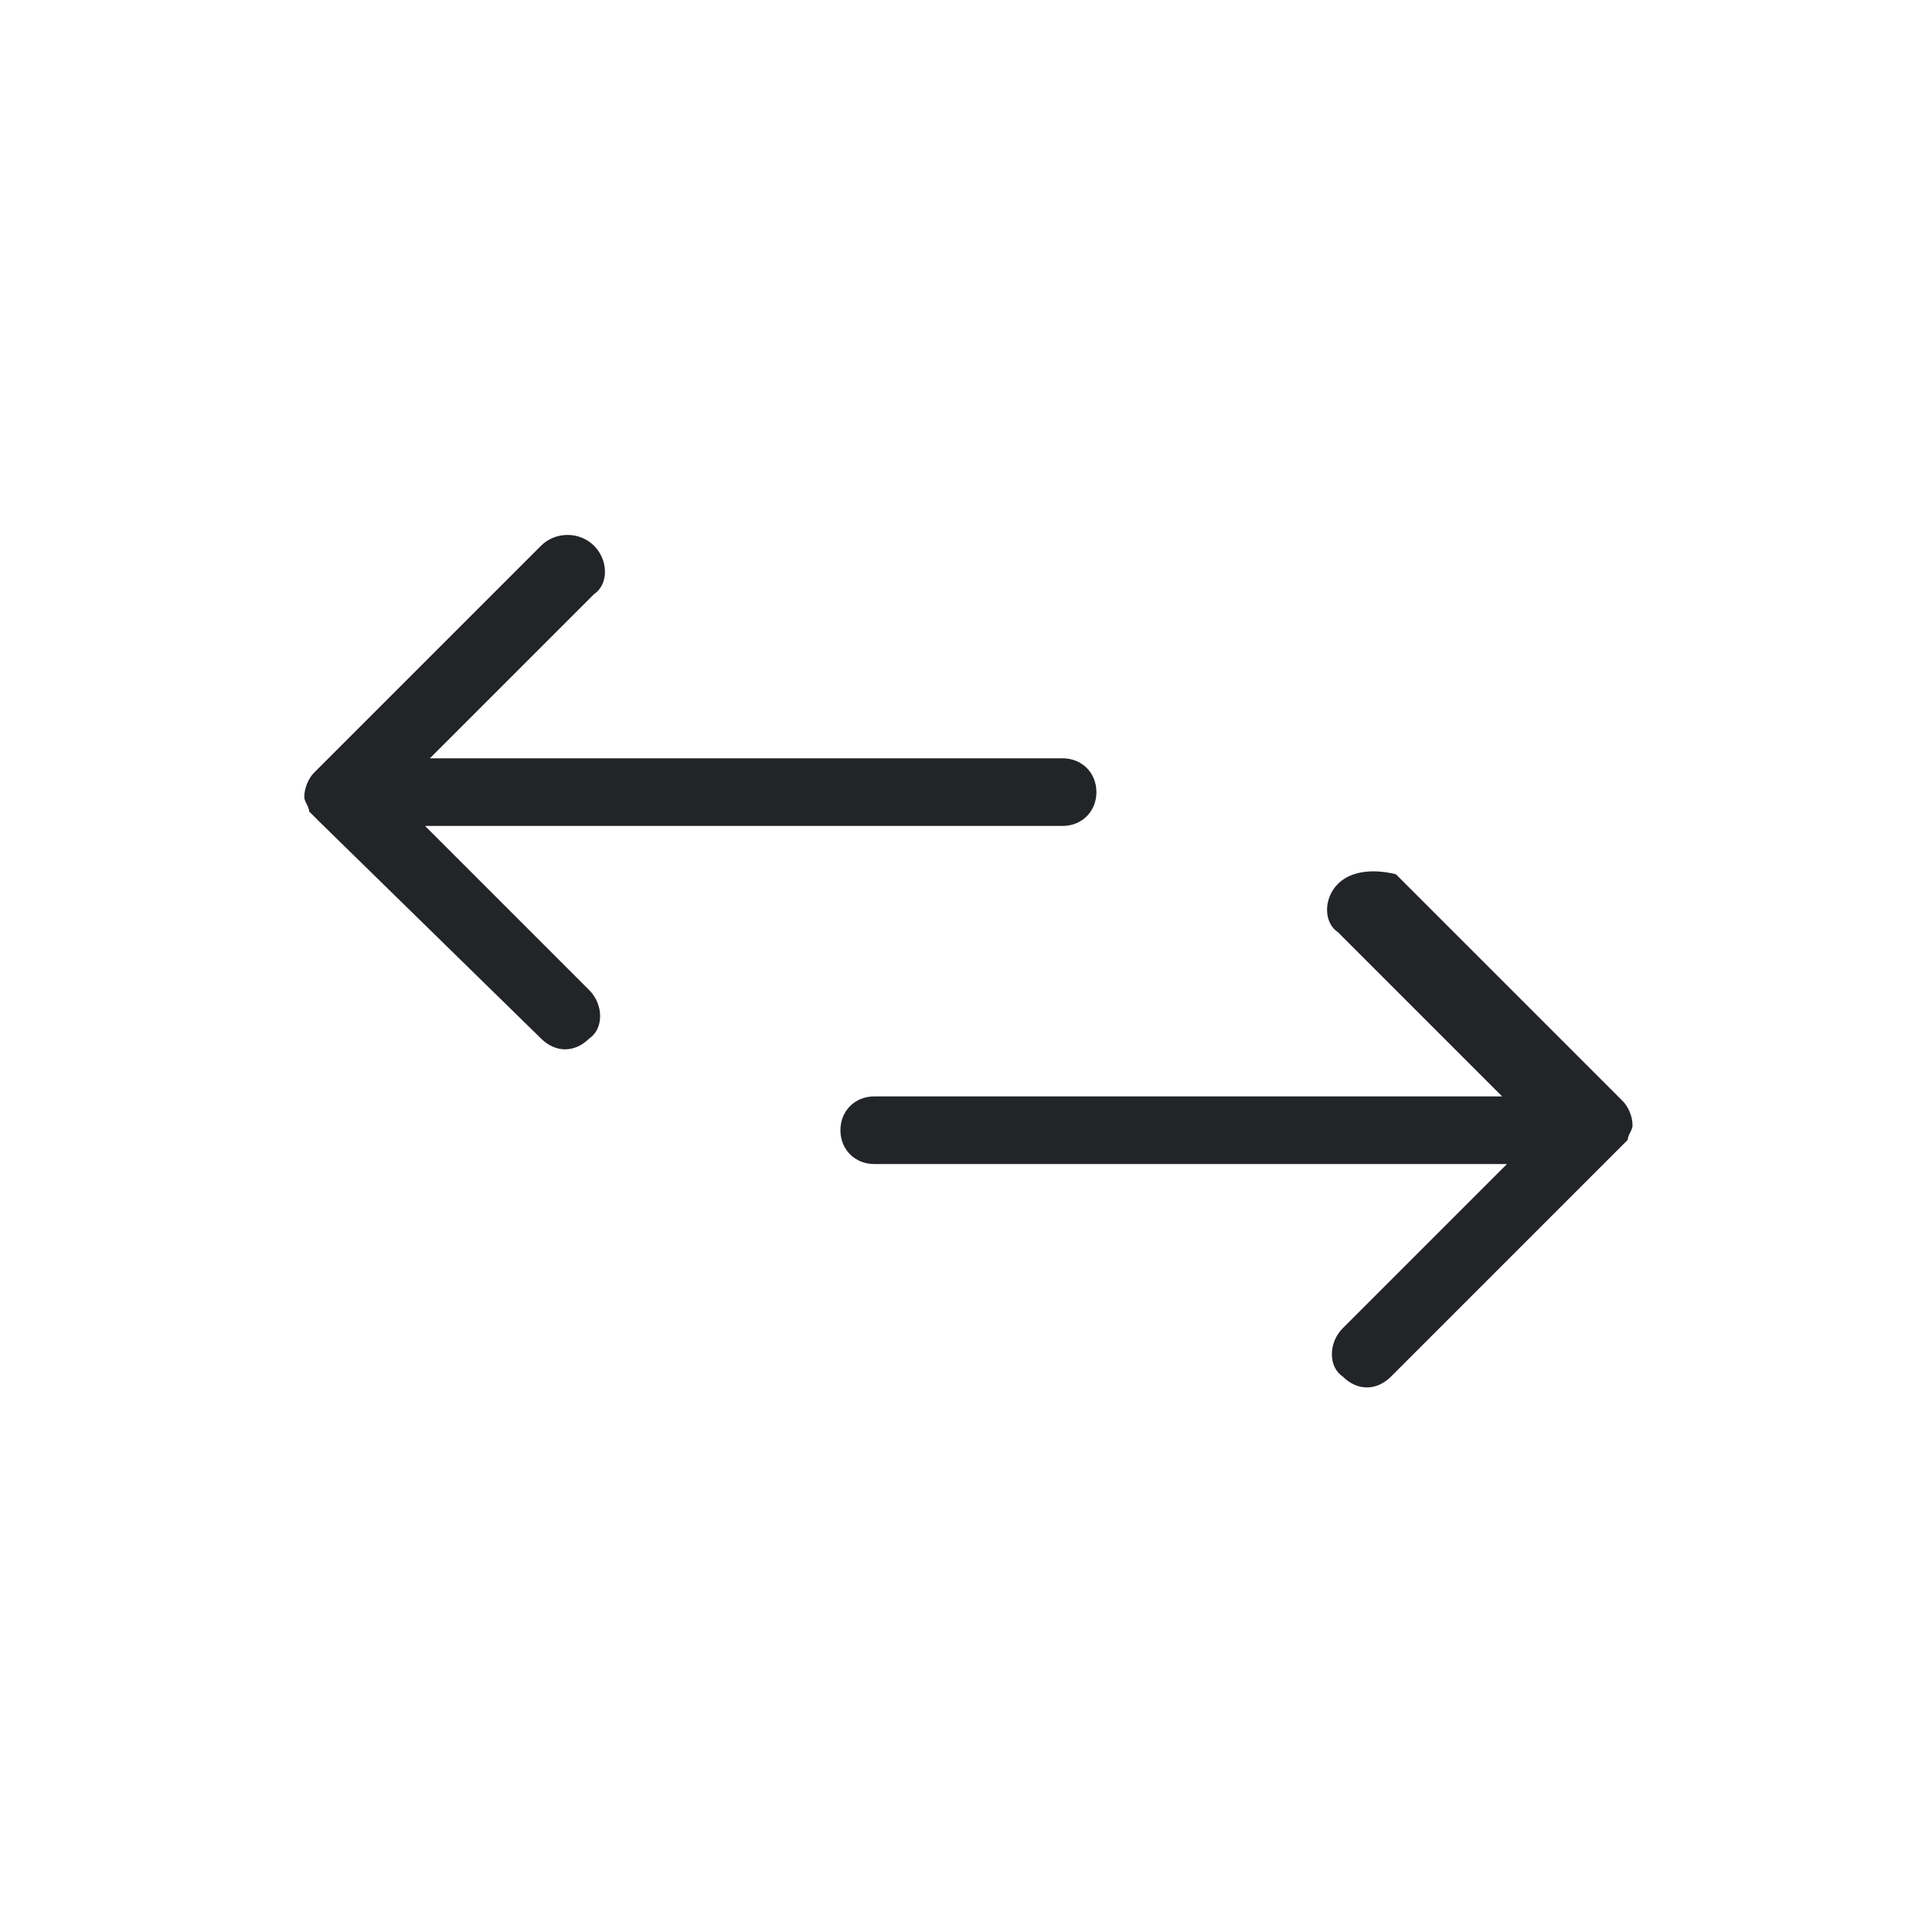
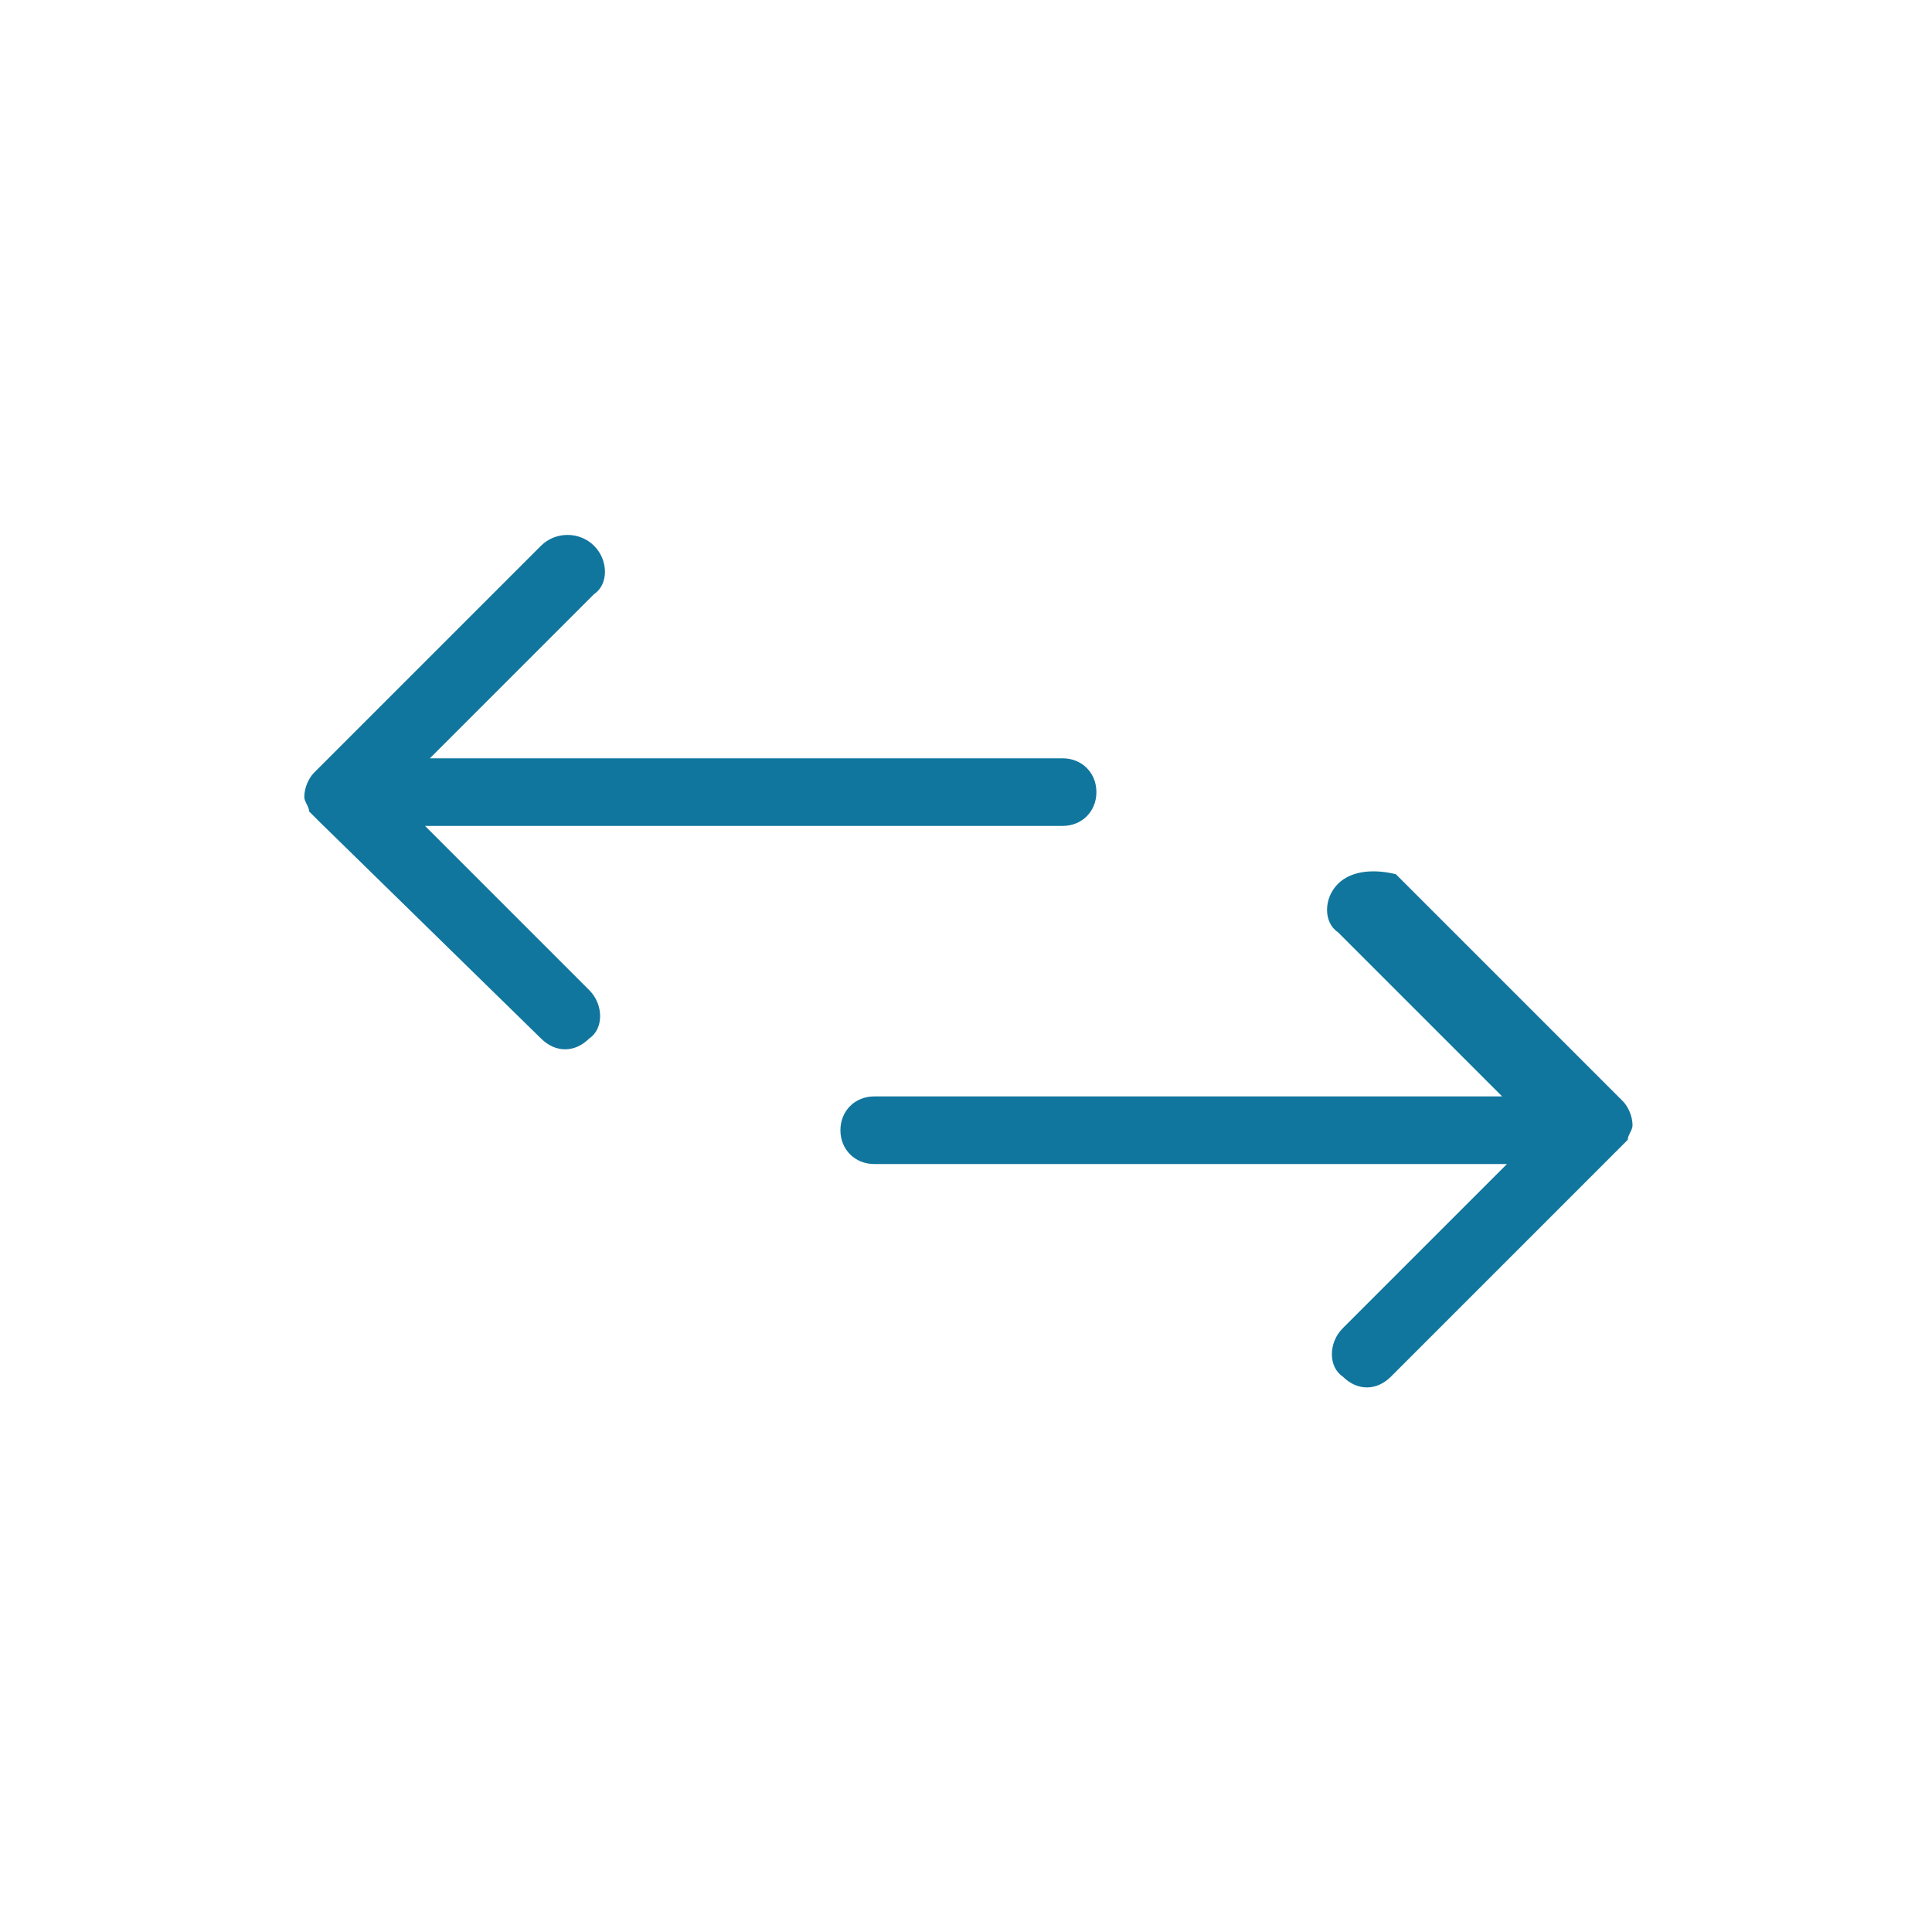
<svg xmlns="http://www.w3.org/2000/svg" version="1.1" id="Ebene_1" x="0px" y="0px" viewBox="0 0 40 40" style="enable-background:new 0 0 40 40;" xml:space="preserve">
  <style type="text/css">
- 	.st0{fill:#222428;}
+ 	.st0{fill:#11769d;}
</style>
  <path id="path-3_00000183243747000968872080000015361232650921909895_" class="st0" d="M27.7,18.3c-0.3,0.3-0.3,0.8,0,1l3.4,3.4  H18.1c-0.4,0-0.7,0.3-0.7,0.7s0.3,0.7,0.7,0.7h13.1l-3.4,3.4c-0.3,0.3-0.3,0.8,0,1c0.3,0.3,0.7,0.3,1,0l4.7-4.7  c0.1-0.1,0.1-0.1,0.2-0.2c0-0.1,0.1-0.2,0.1-0.3c0-0.2-0.1-0.4-0.2-0.5l-4.7-4.7C28.5,18,28,18,27.7,18.3L27.7,18.3z" />
  <path id="path-1_00000088114324680418006070000013385863671930761659_" class="st0" d="M12.3,11.3c0.3,0.3,0.3,0.8,0,1l-3.4,3.4  h13.1c0.4,0,0.7,0.3,0.7,0.7s-0.3,0.7-0.7,0.7H8.8l3.4,3.4c0.3,0.3,0.3,0.8,0,1c-0.3,0.3-0.7,0.3-1,0L6.6,17  c-0.1-0.1-0.1-0.1-0.2-0.2c0-0.1-0.1-0.2-0.1-0.3c0-0.2,0.1-0.4,0.2-0.5l4.7-4.7C11.5,11,12,11,12.3,11.3L12.3,11.3z" />
</svg>
